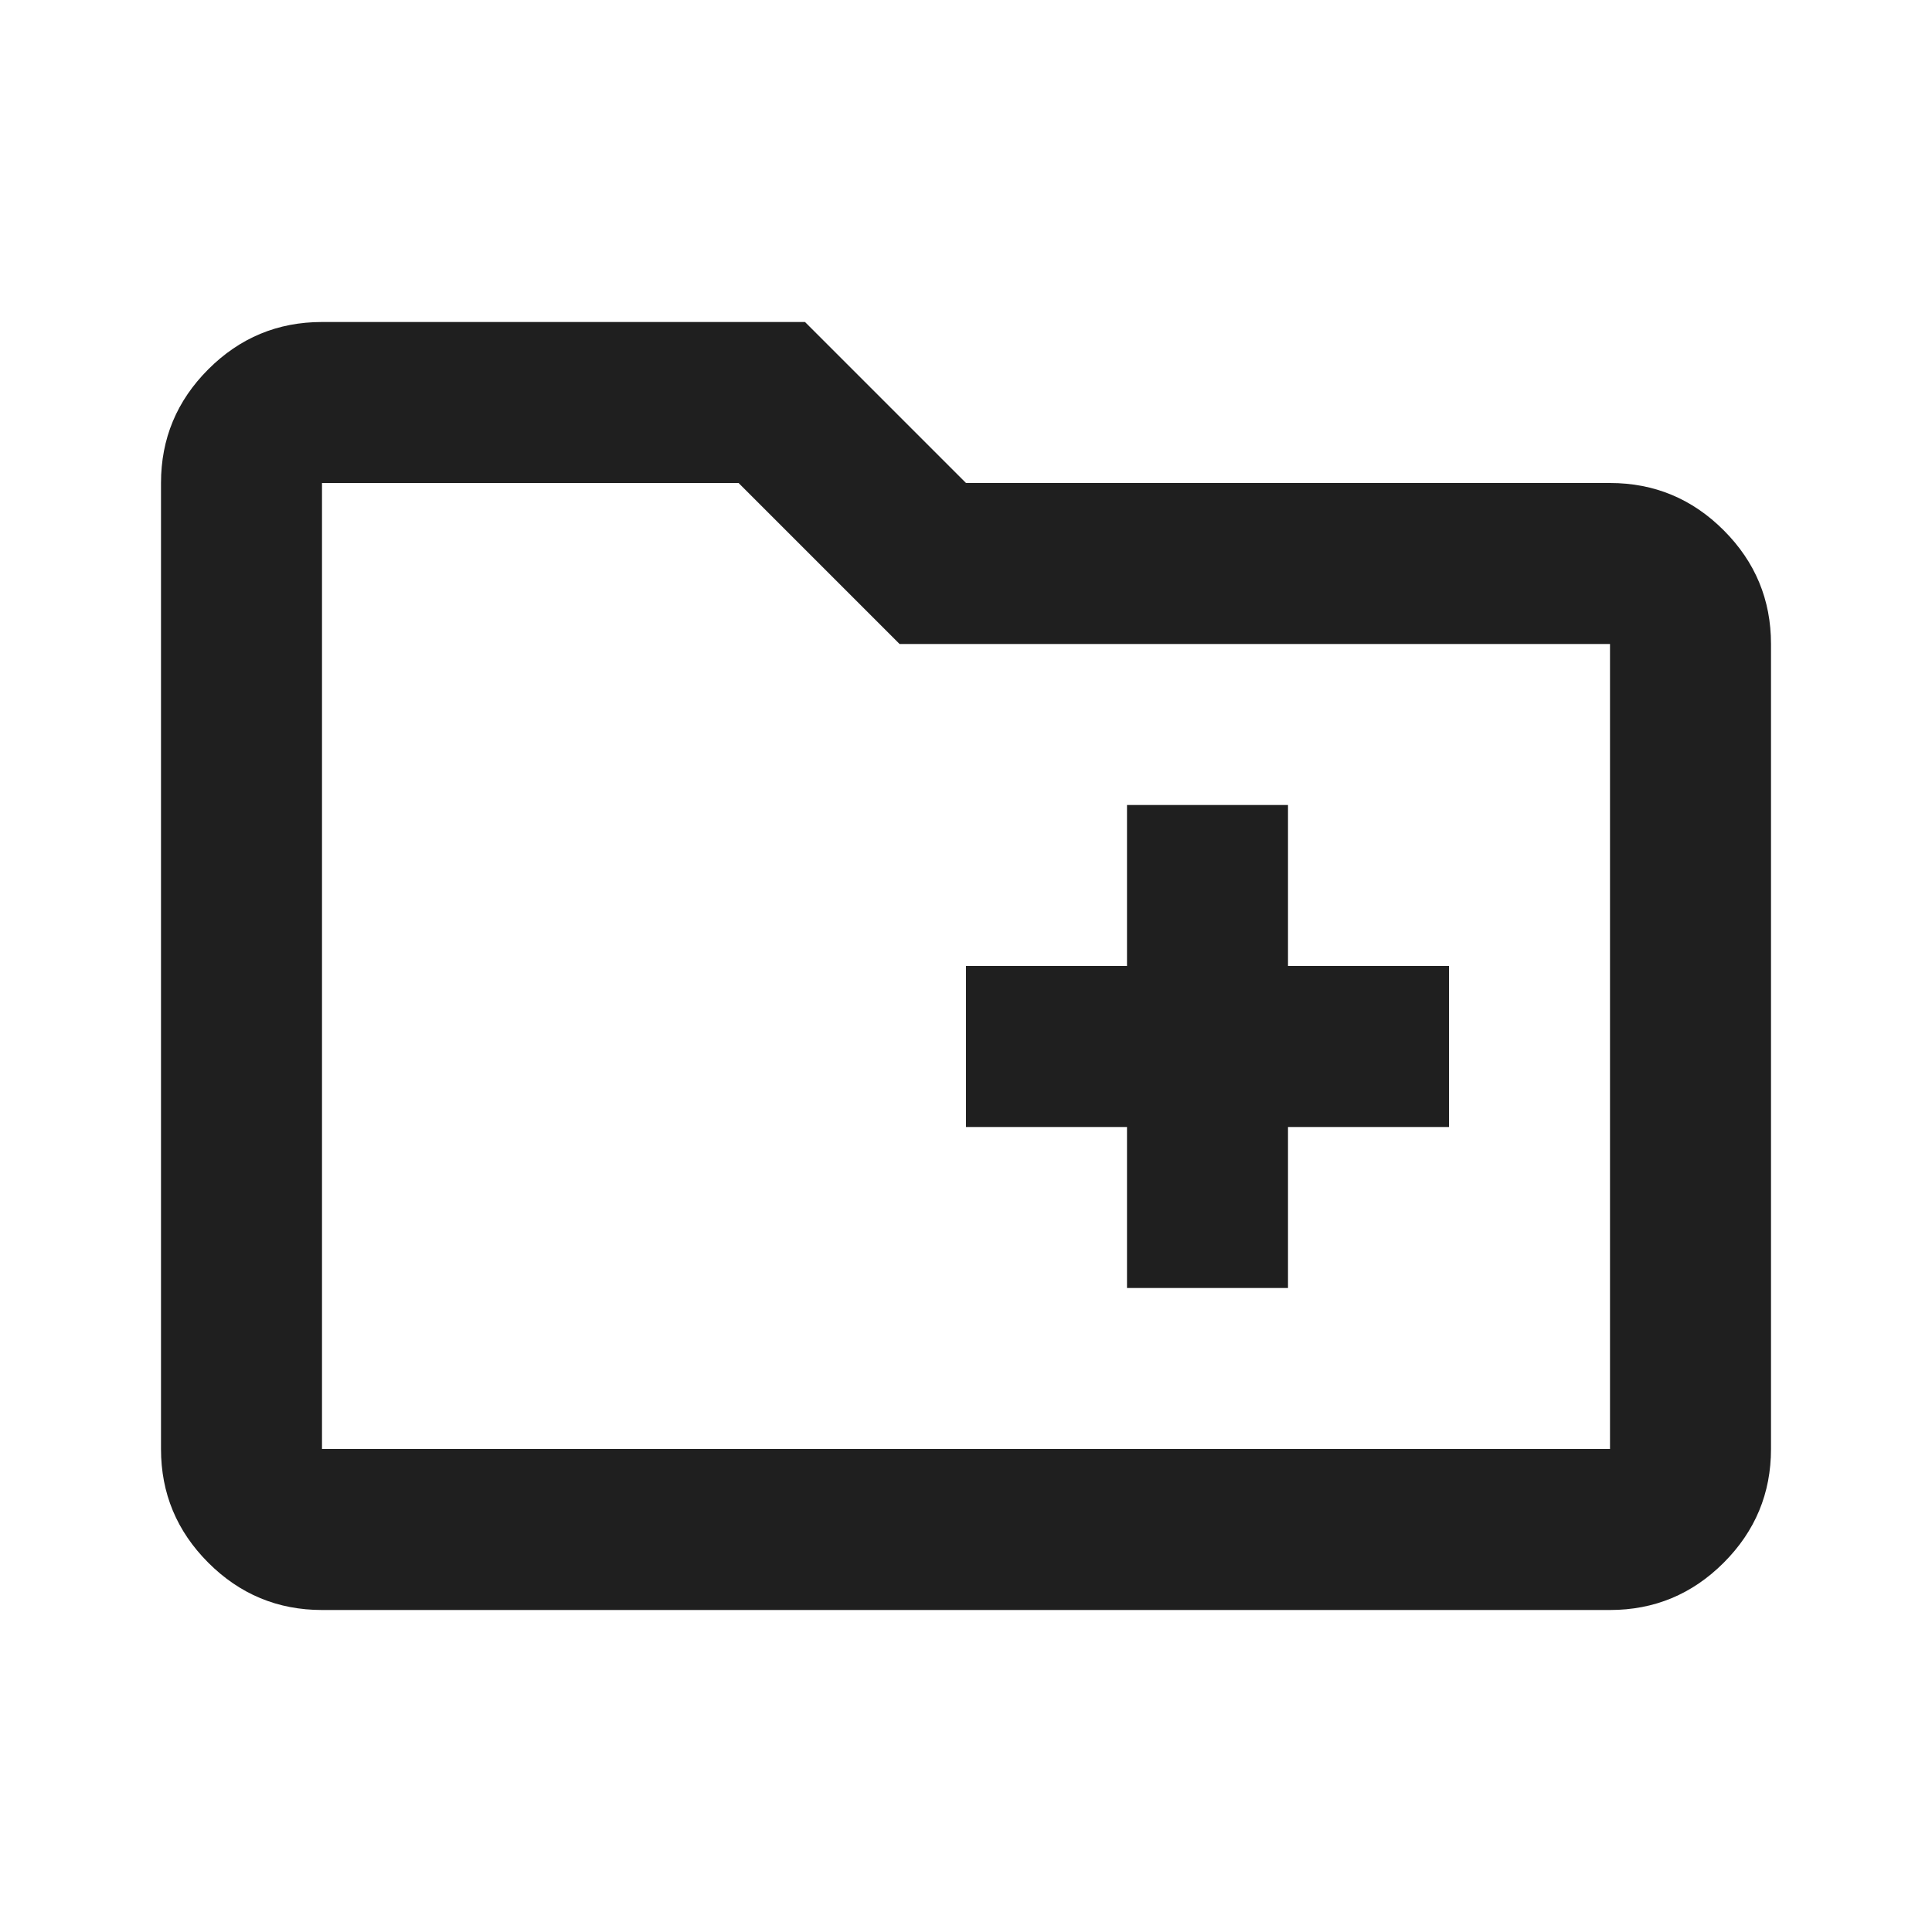
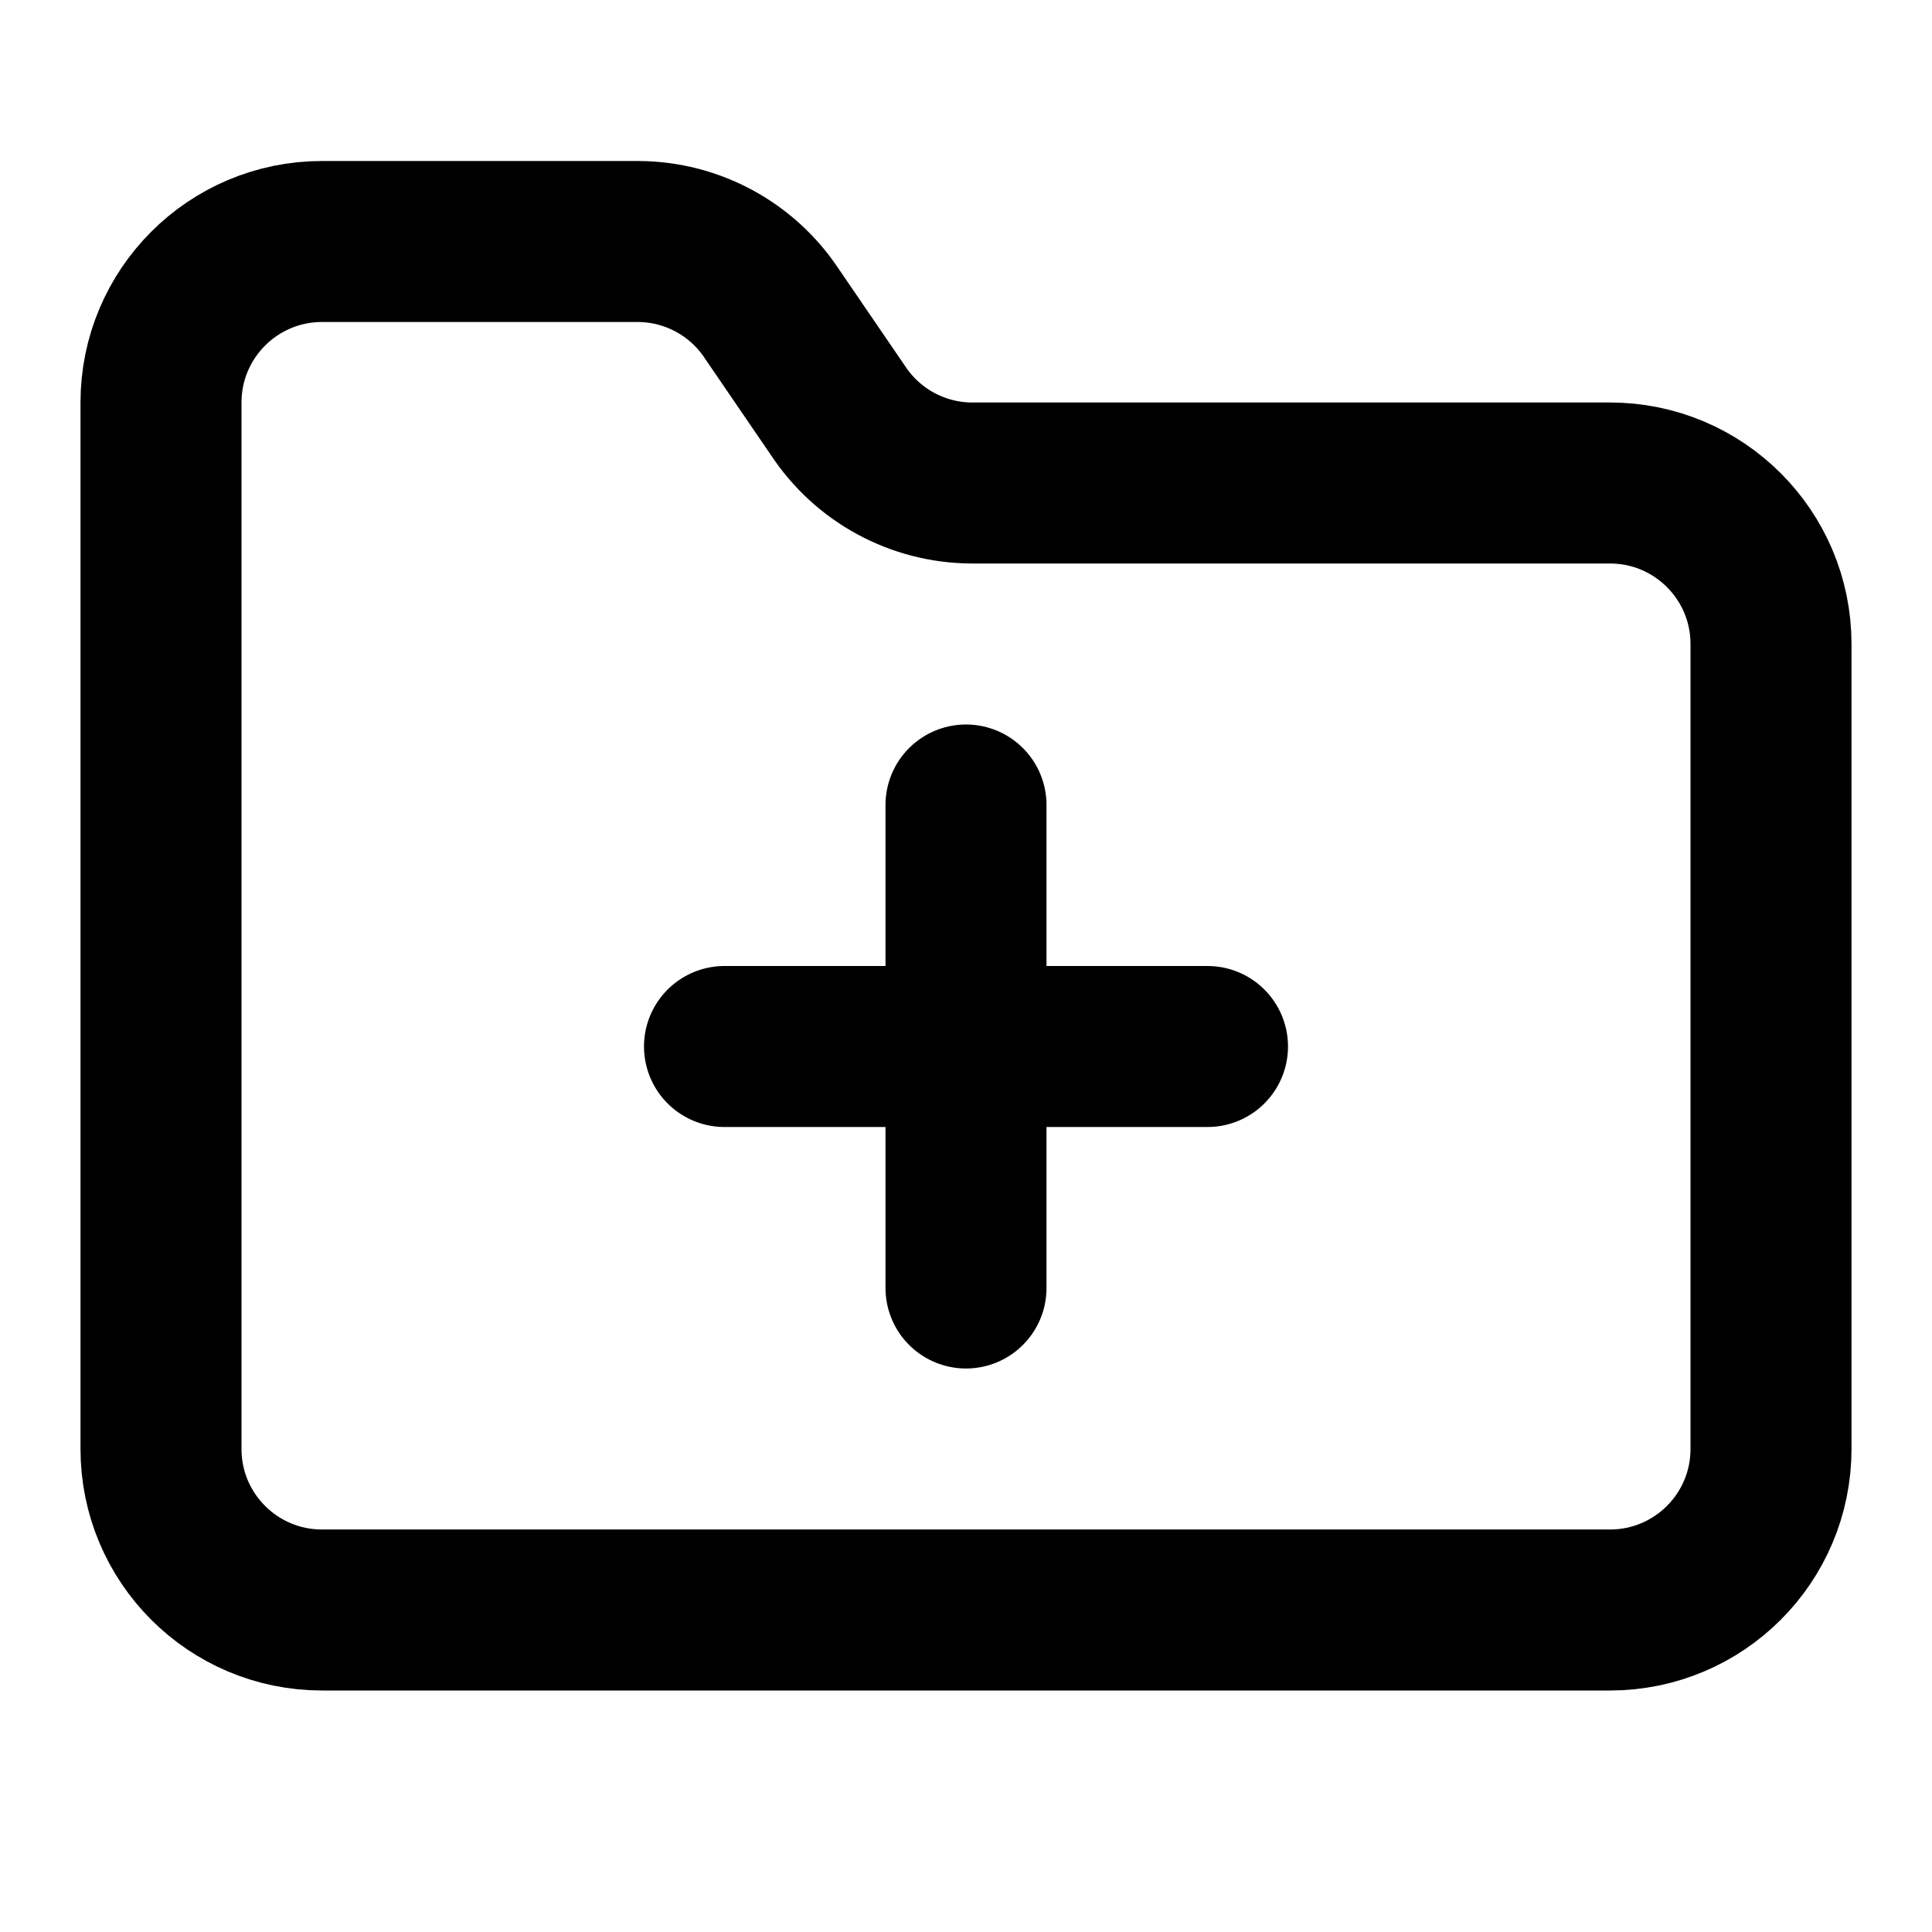
- <svg xmlns="http://www.w3.org/2000/svg" height="24px" viewBox="0 -960 960 960" width="24px" fill="#1f1f1f">
-   <path d="M560-320h80v-80h80v-80h-80v-80h-80v80h-80v80h80v80ZM160-160q-33 0-56.5-23.5T80-240v-480q0-33 23.5-56.5T160-800h240l80 80h320q33 0 56.5 23.5T880-640v400q0 33-23.5 56.5T800-160H160Zm0-80h640v-400H447l-80-80H160v480Zm0 0v-480 480Z" />
+ <svg xmlns="http://www.w3.org/2000/svg" width="24" height="24" viewBox="0 0 24 24" fill="none" stroke="currentColor" stroke-width="2" stroke-linecap="round" stroke-linejoin="round" class="lucide lucide-folder-plus">
+   <path d="M4 20h16a2 2 0 0 0 2-2V8a2 2 0 0 0-2-2h-7.93a2 2 0 0 1-1.66-.9l-.82-1.2A2 2 0 0 0 7.93 3H4a2 2 0 0 0-2 2v13a2 2 0 0 0 2 2Z" />
+   <line x1="12" y1="10" x2="12" y2="16" />
+   <line x1="9" y1="13" x2="15" y2="13" />
</svg>
